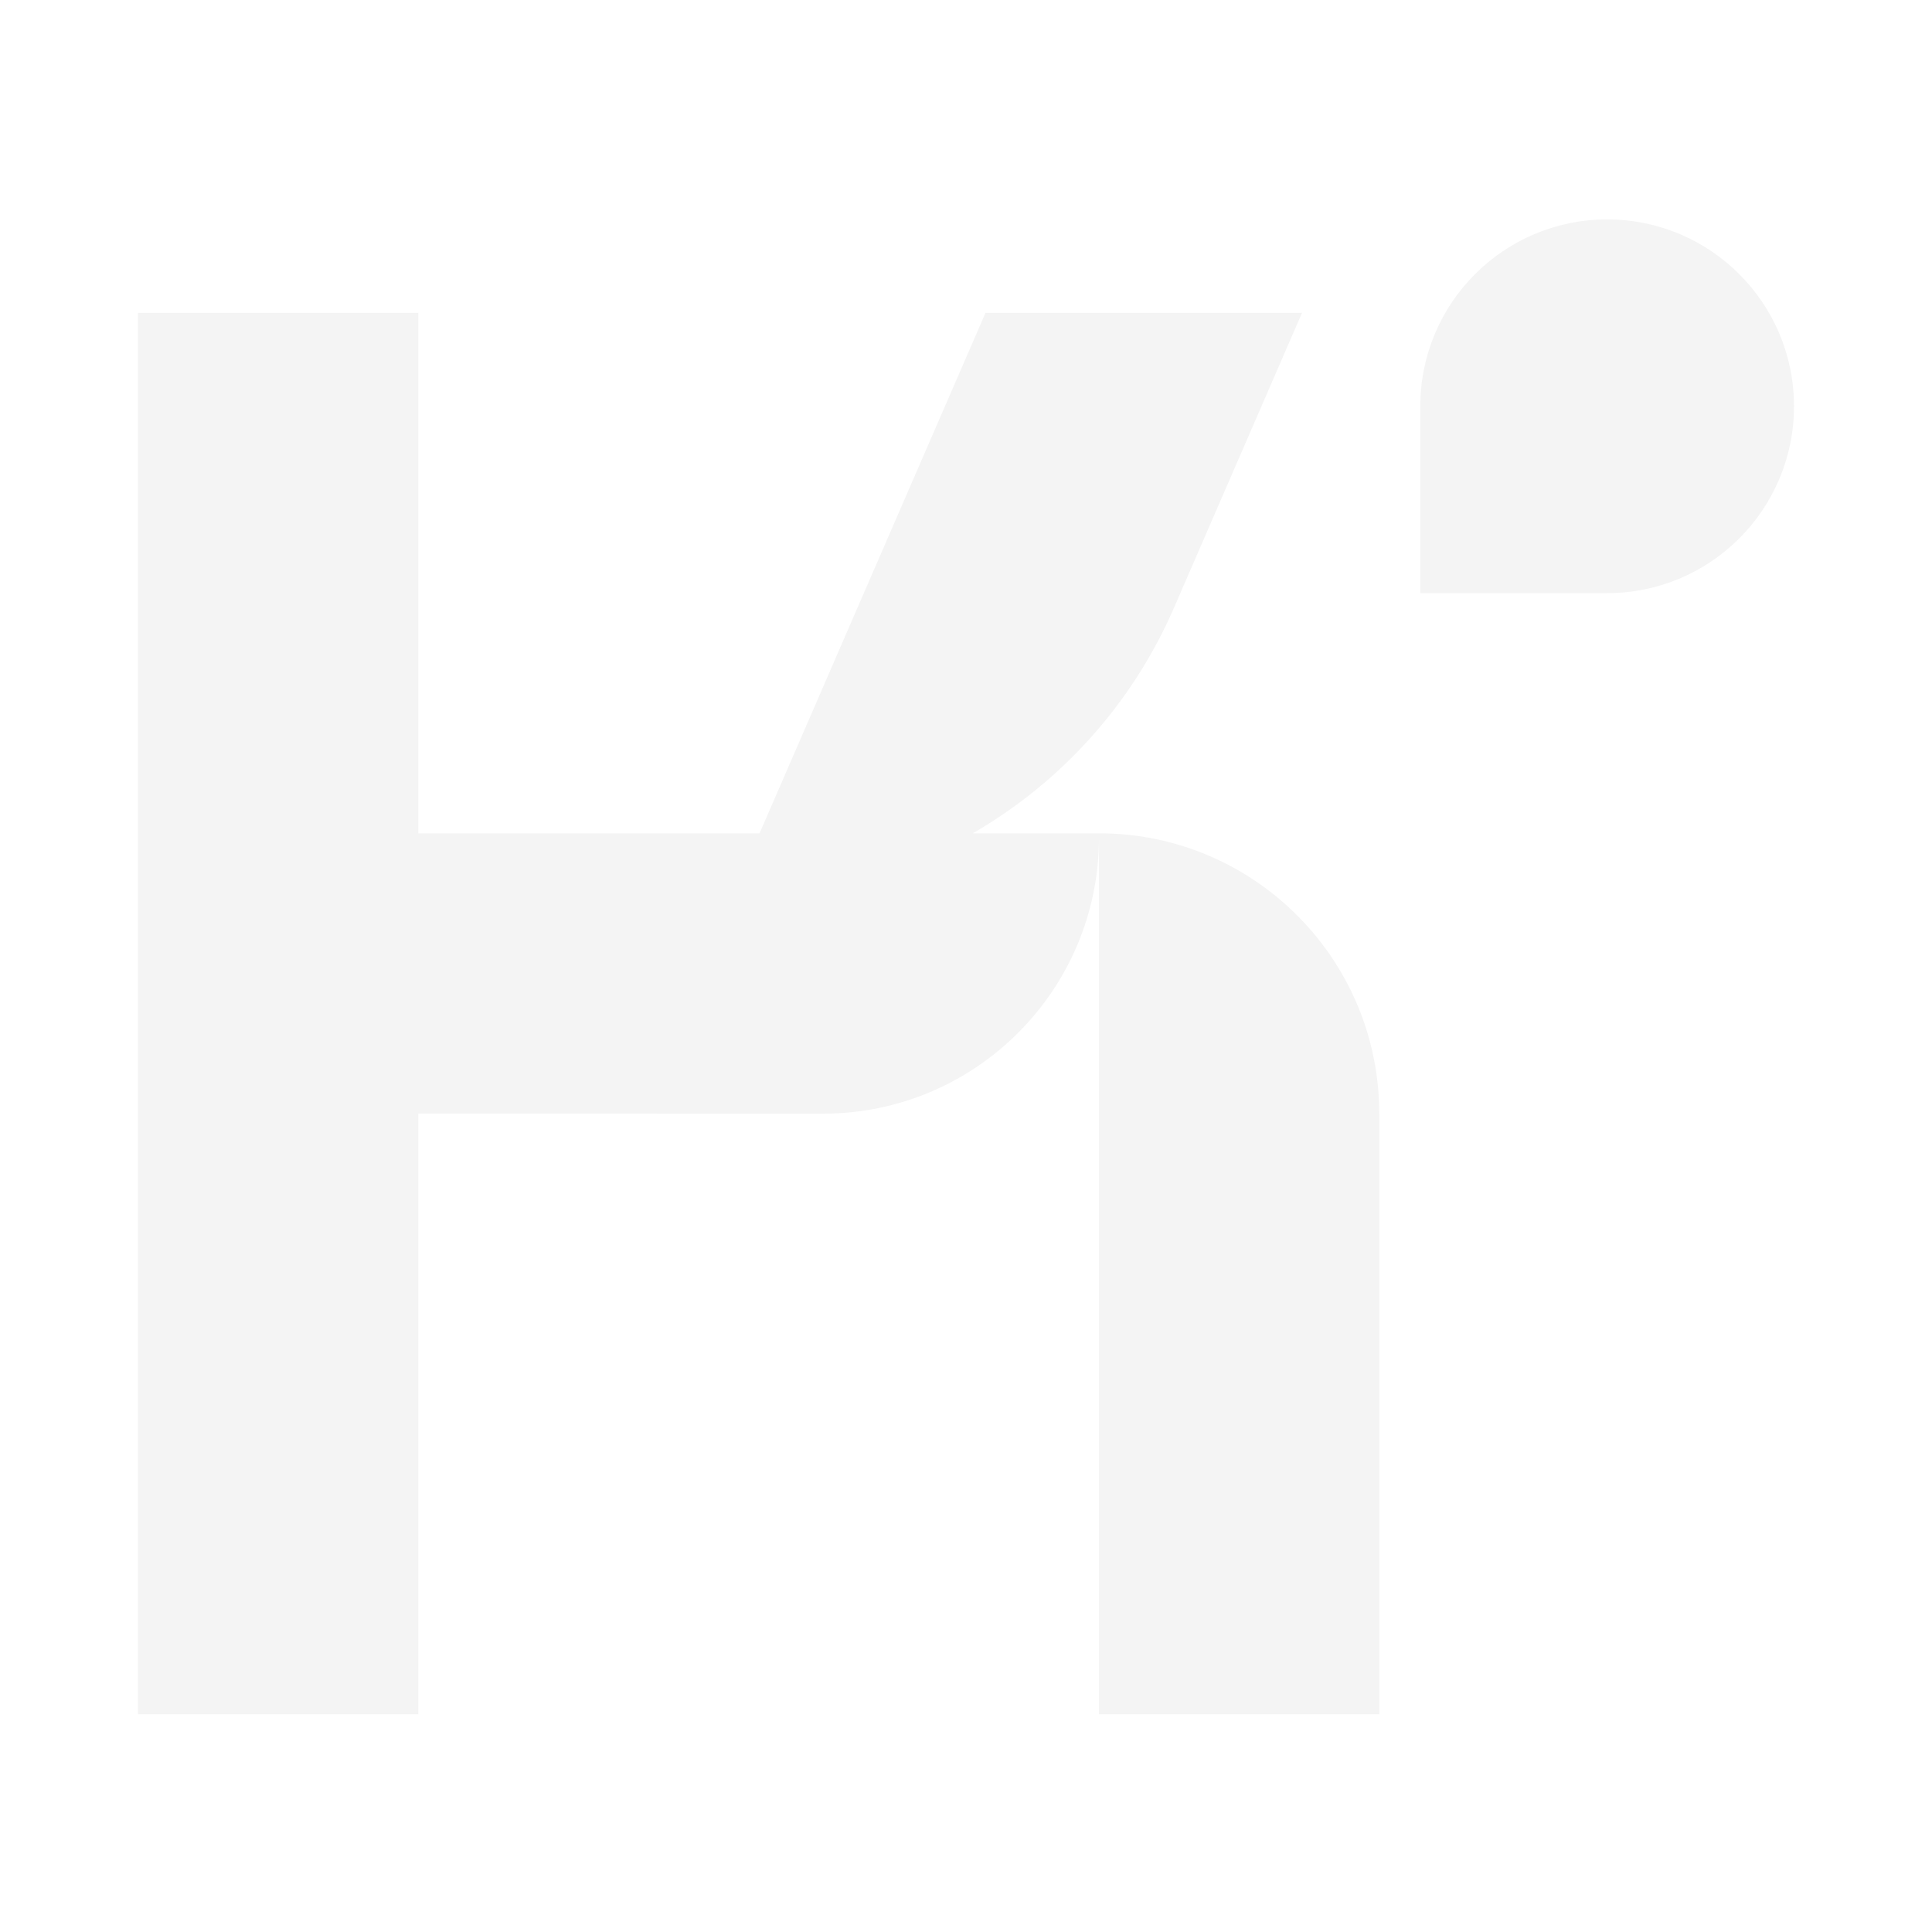
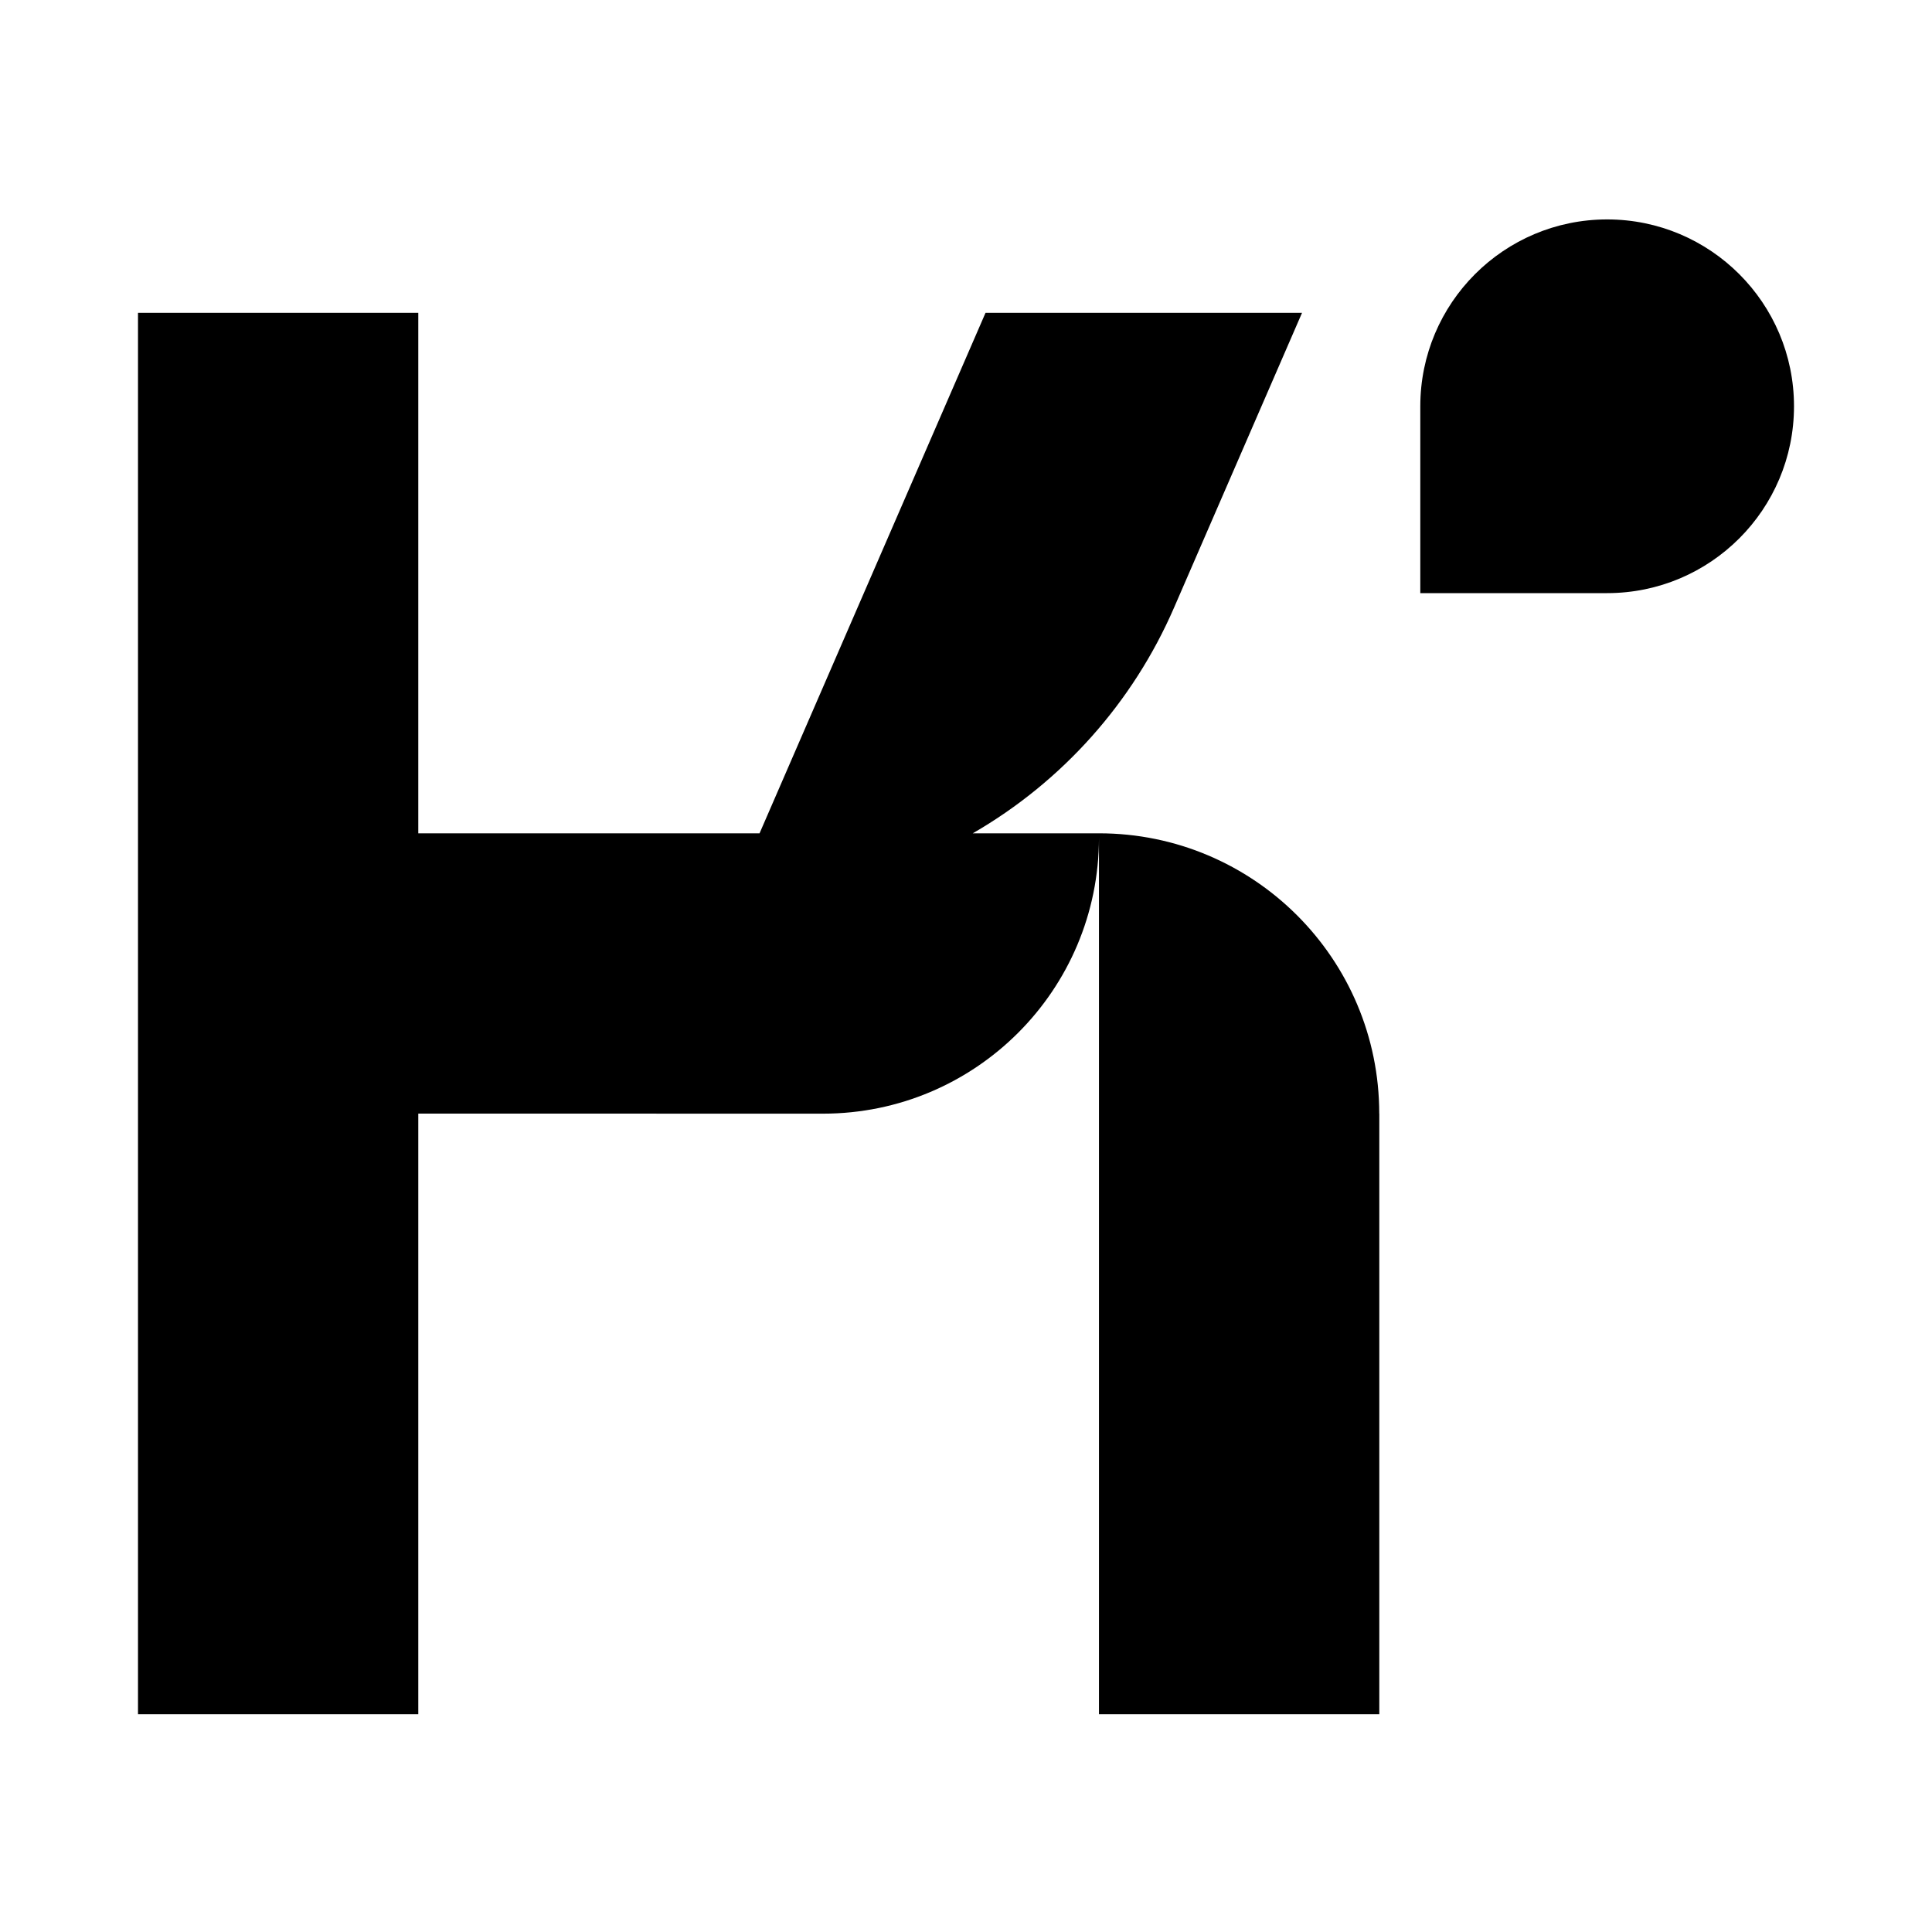
<svg xmlns="http://www.w3.org/2000/svg" t="1771495664798" class="icon" viewBox="0 0 1024 1024" version="1.1" p-id="6649" width="200" height="200">
-   <path d="M731.063 590.263v318.318h-148.59V443.977a146.286 146.286 0 0 1-146.286 146.286l-214.491-0.037v318.354H73.143V165.815h148.553v275.858h180.882l119.771-275.858h167.753l-67.84 156.27a255.525 255.525 0 0 1-106.679 119.589h66.926a148.553 148.553 0 0 1 148.517 148.59z m120.759-473.966a99.035 99.035 0 0 1 0 198.071h-99.035V215.333a99.035 99.035 0 0 1 99.035-99.035z" fill="#F4F4F4" p-id="6650" />
+   <path d="M731.063 590.263v318.318h-148.59V443.977a146.286 146.286 0 0 1-146.286 146.286l-214.491-0.037v318.354H73.143V165.815h148.553v275.858h180.882l119.771-275.858h167.753l-67.84 156.27a255.525 255.525 0 0 1-106.679 119.589h66.926a148.553 148.553 0 0 1 148.517 148.59z m120.759-473.966a99.035 99.035 0 0 1 0 198.071h-99.035V215.333a99.035 99.035 0 0 1 99.035-99.035z" fill="currentColor" p-id="6650" />
</svg>
